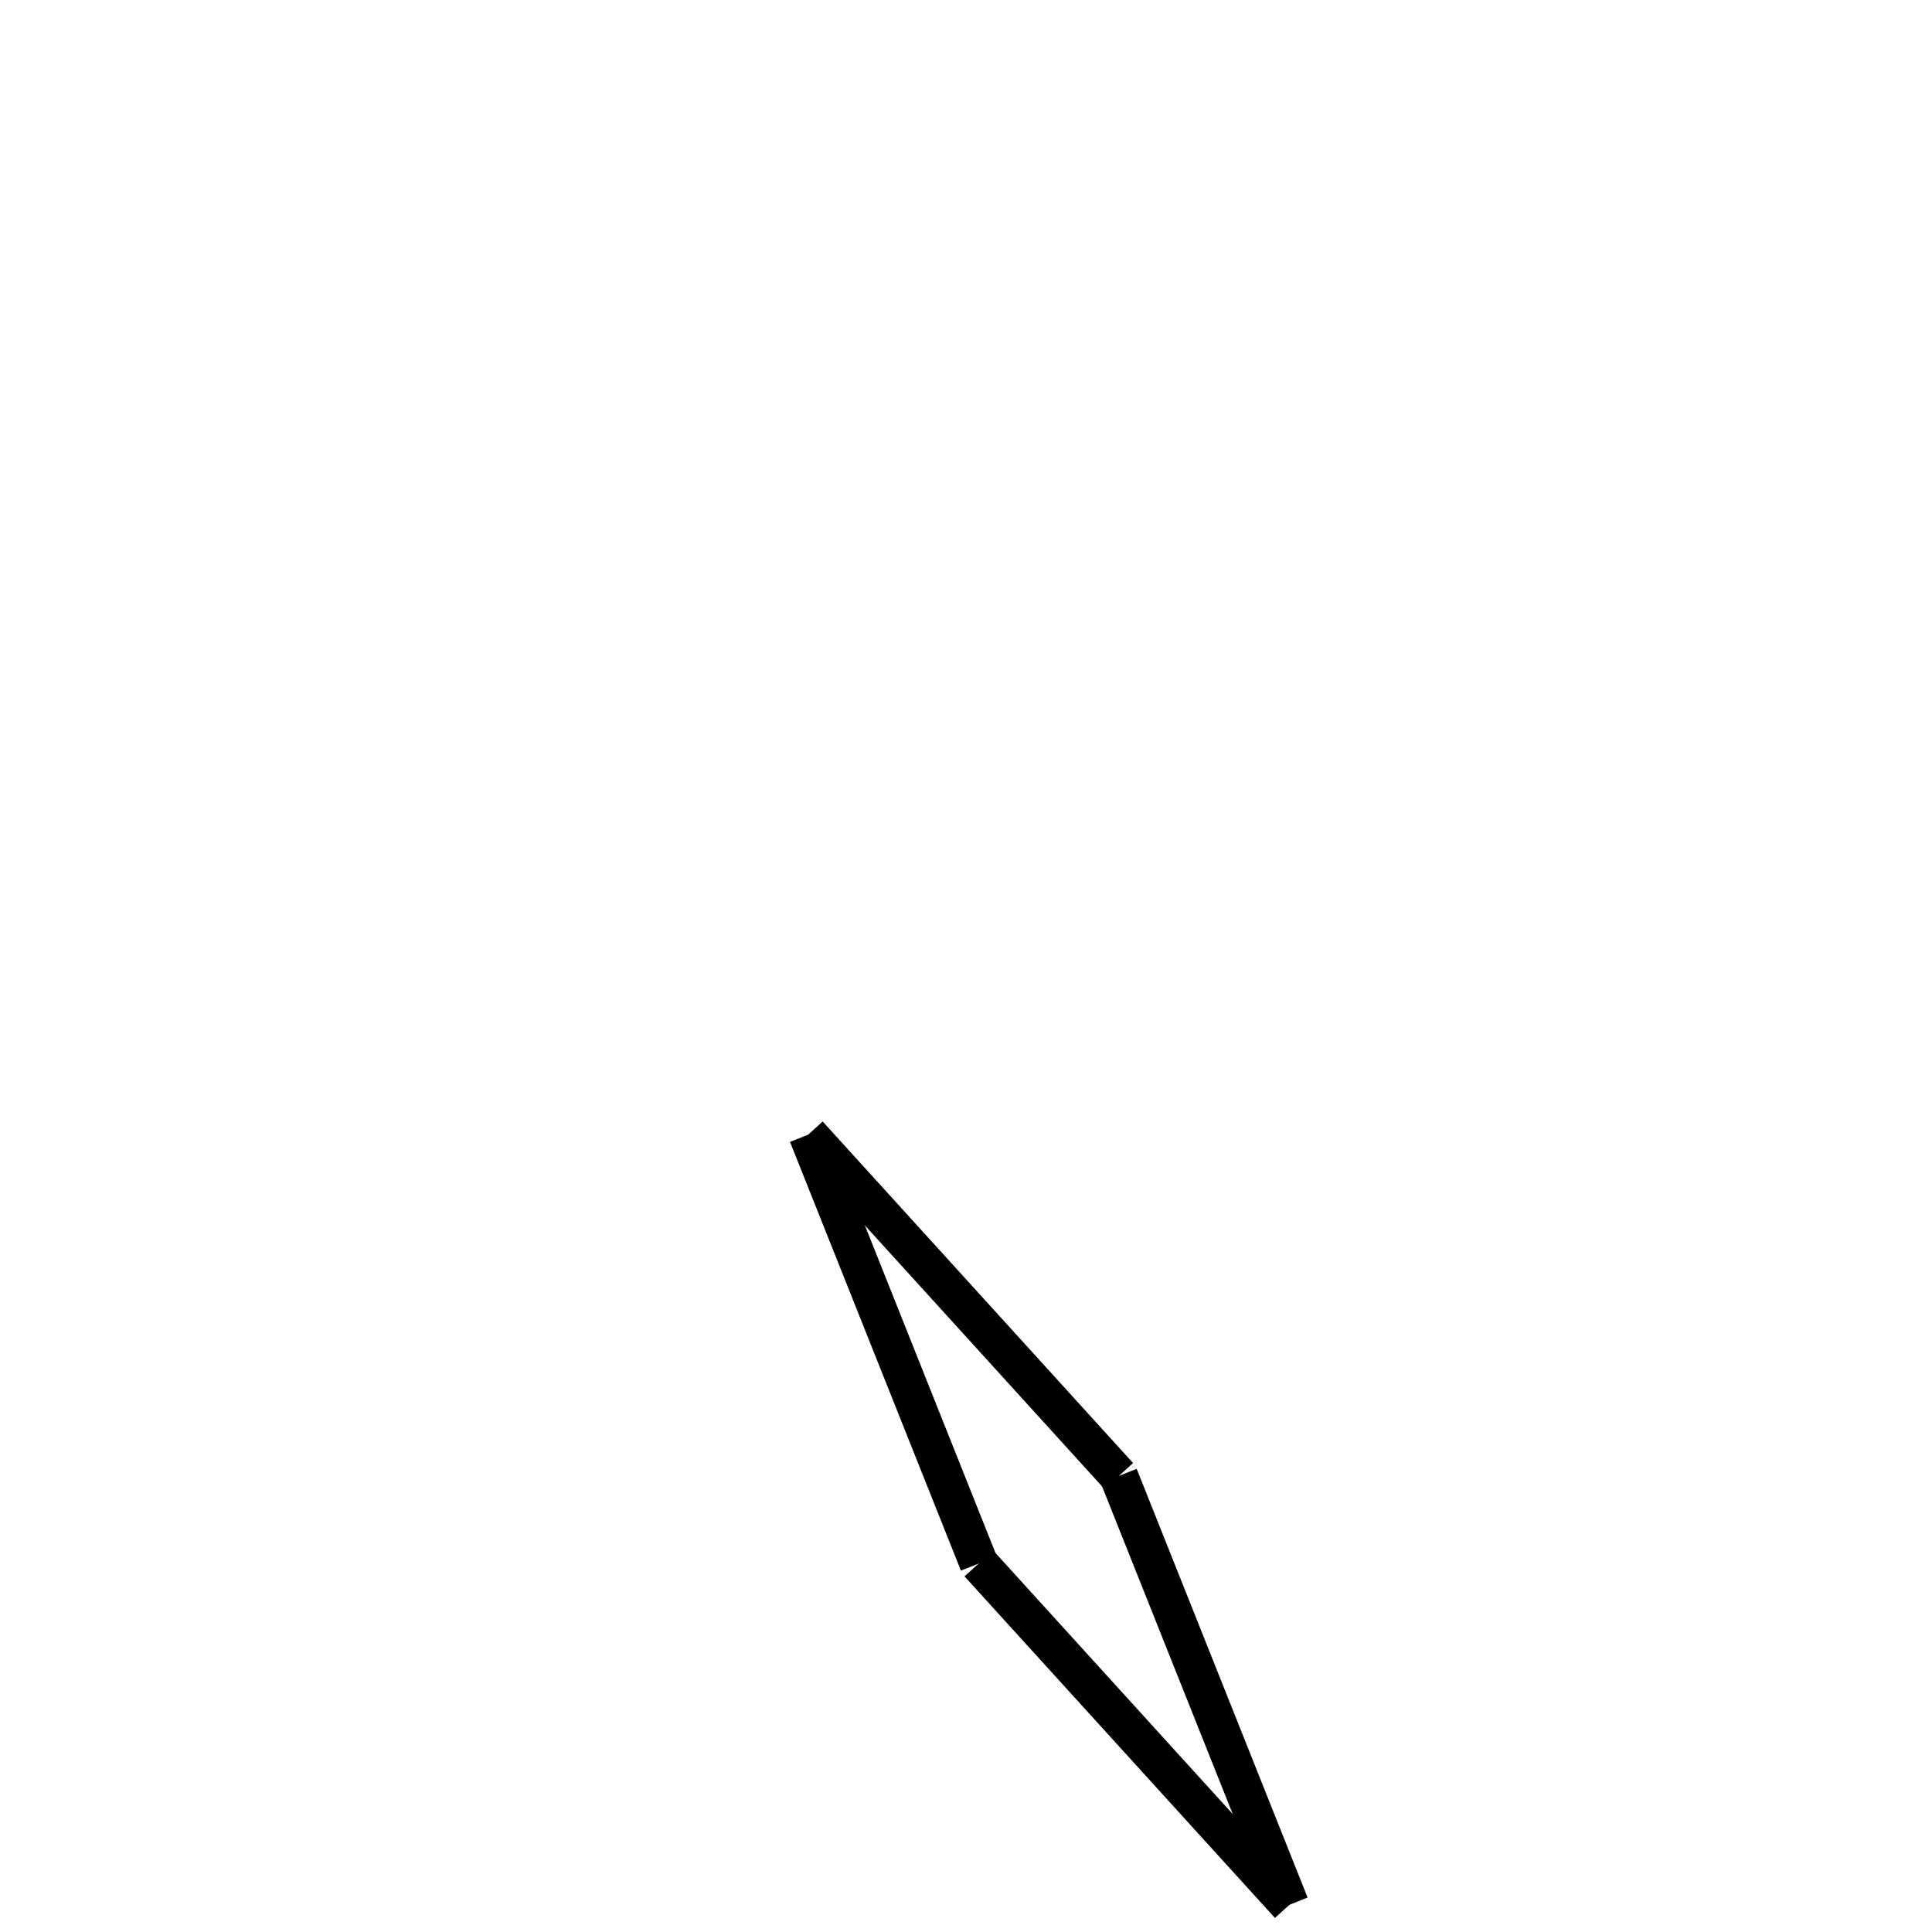
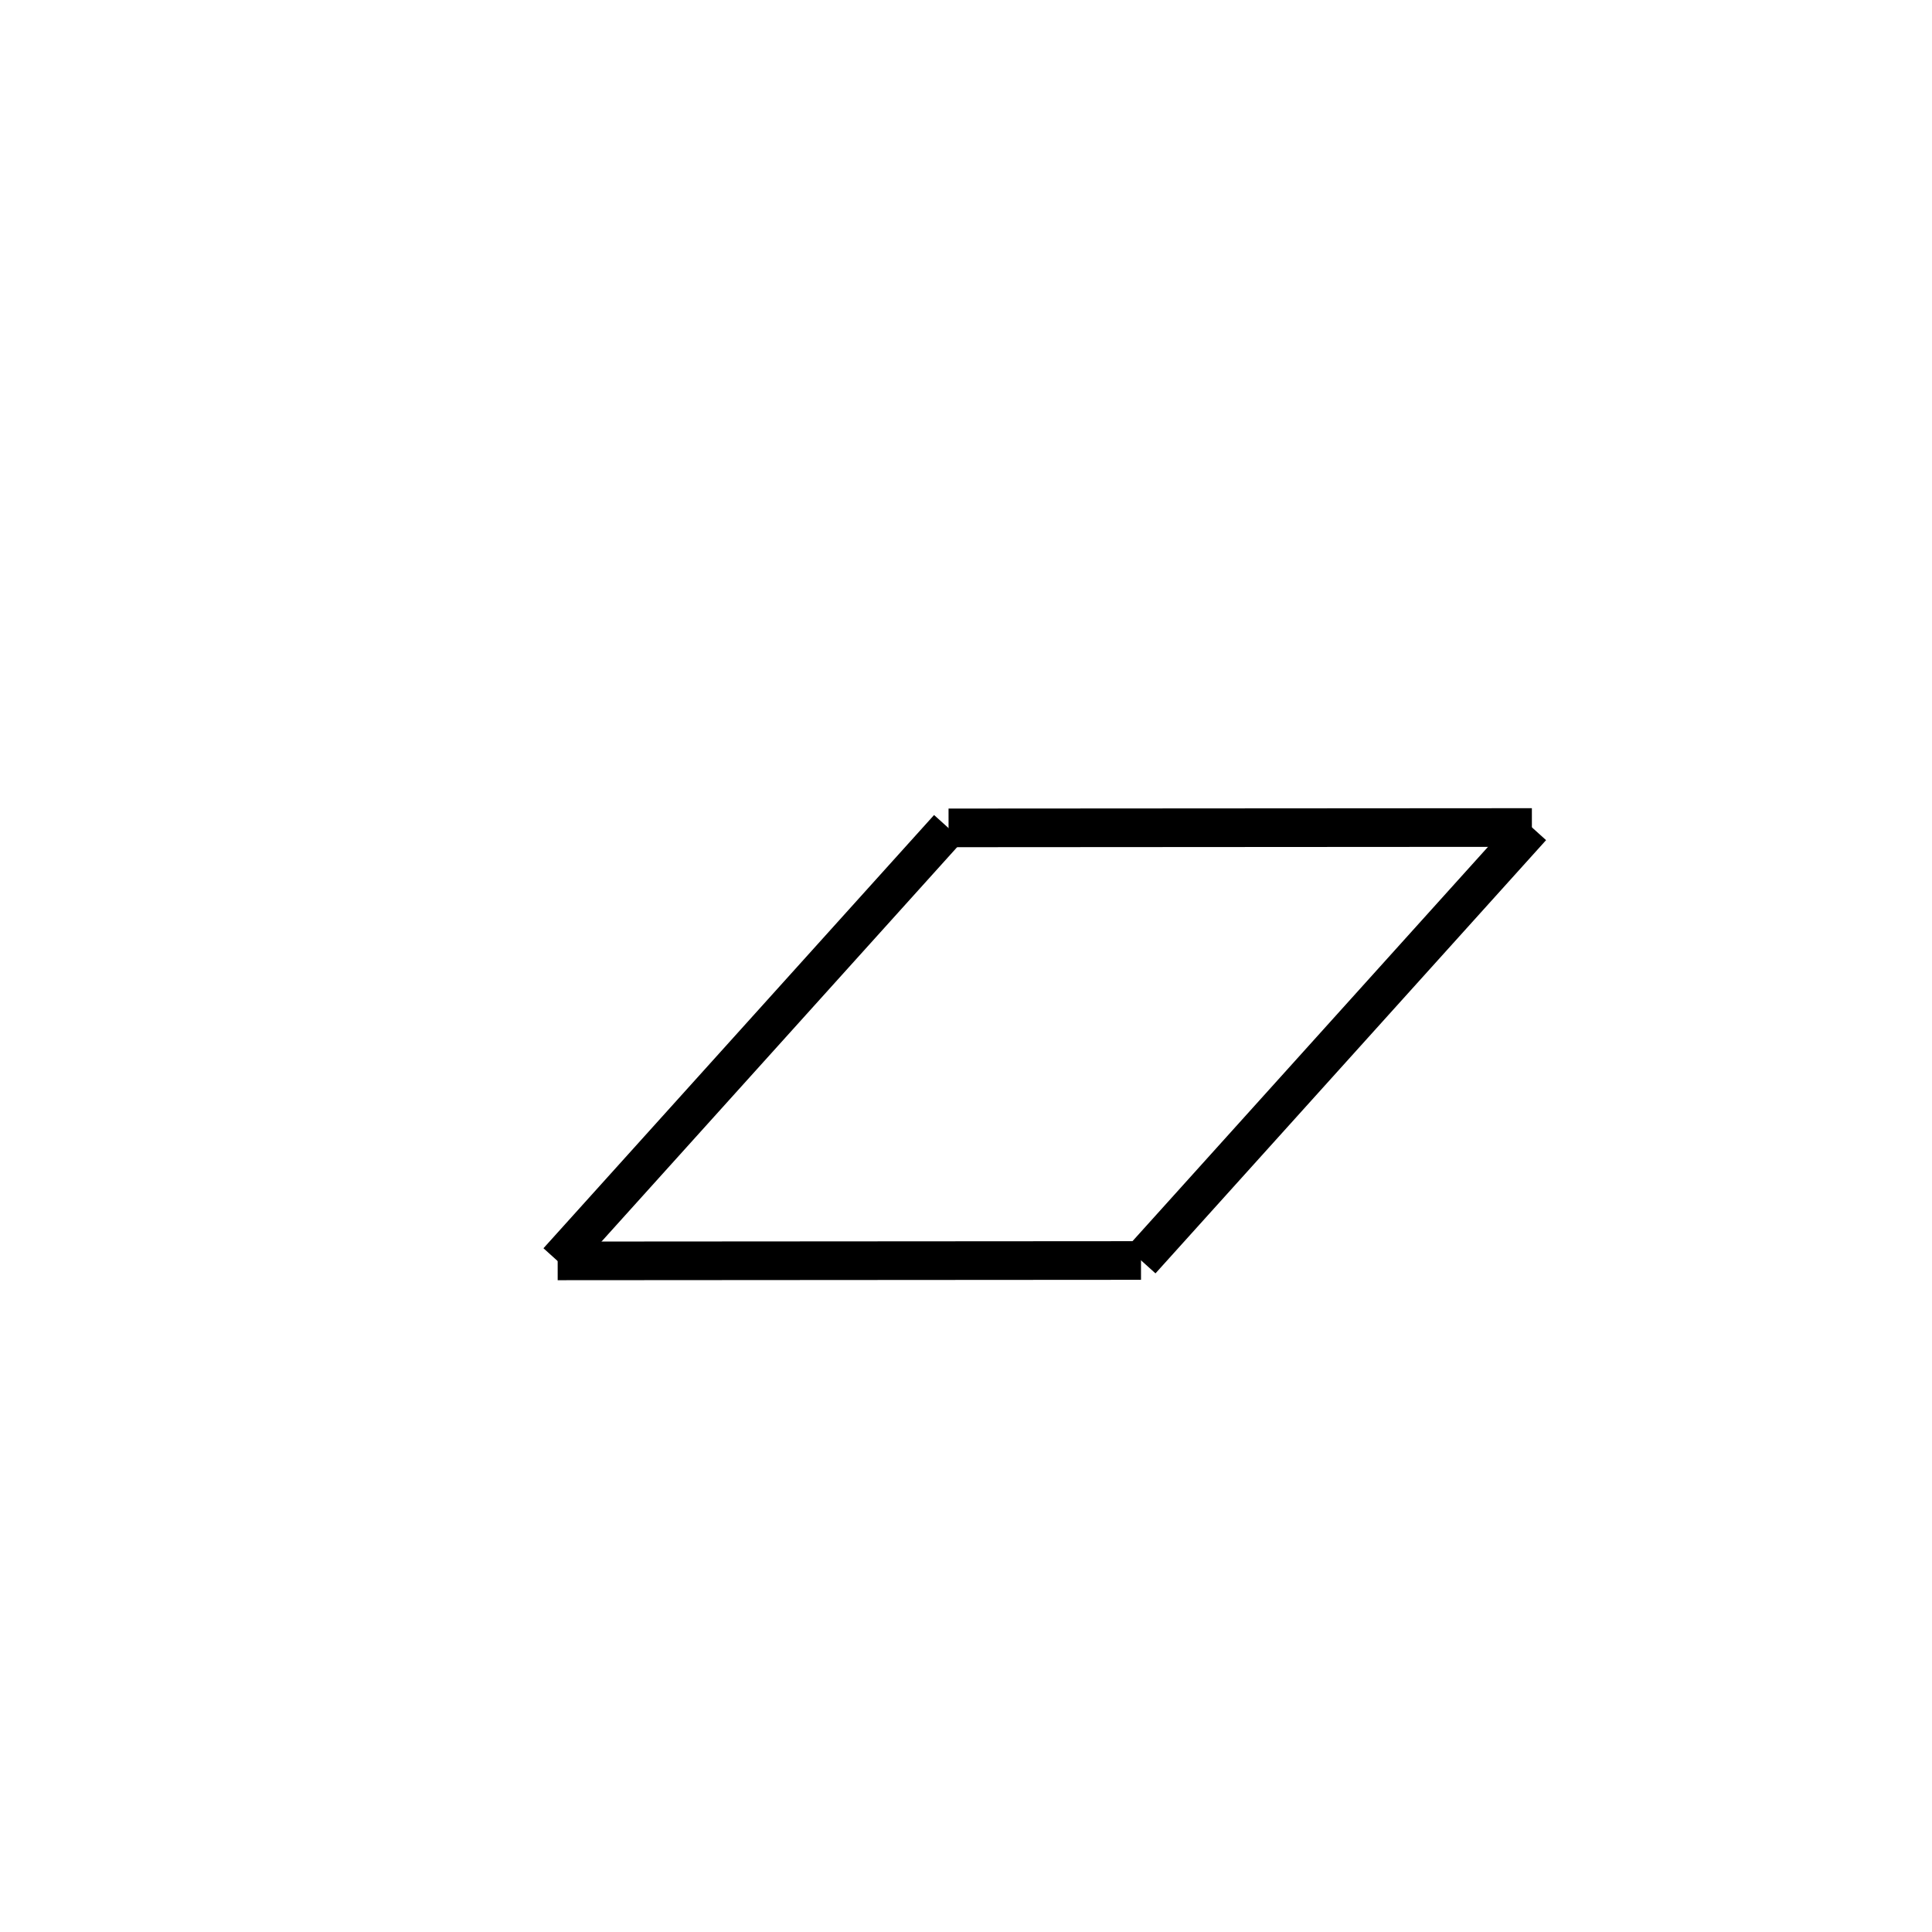
<svg xmlns="http://www.w3.org/2000/svg" height="100" width="100">
-   <line x1="50.666" y1="80.925" x2="41.82" y2="58.734" stroke-width="2" stroke="black" />
-   <line x1="41.841" y1="58.721" x2="57.908" y2="76.4" stroke-width="2" stroke="black" />
-   <line x1="66.752" y1="98.587" x2="57.905" y2="76.396" stroke-width="2" stroke="black" />
-   <line x1="50.664" y1="80.921" x2="66.731" y2="98.6" stroke-width="2" stroke="black" />
+   <line x1="79.282" y1="42.816" x2="59.065" y2="65.24" stroke-width="2" stroke="black" />
+   <line x1="59.058" y1="65.243" x2="28.865" y2="65.263" stroke-width="2" stroke="black" />
+   <line x1="49.09" y1="42.855" x2="28.872" y2="65.279" stroke-width="2" stroke="black" />
+   <line x1="79.29" y1="42.832" x2="49.097" y2="42.851" stroke-width="2" stroke="black" />
</svg>
